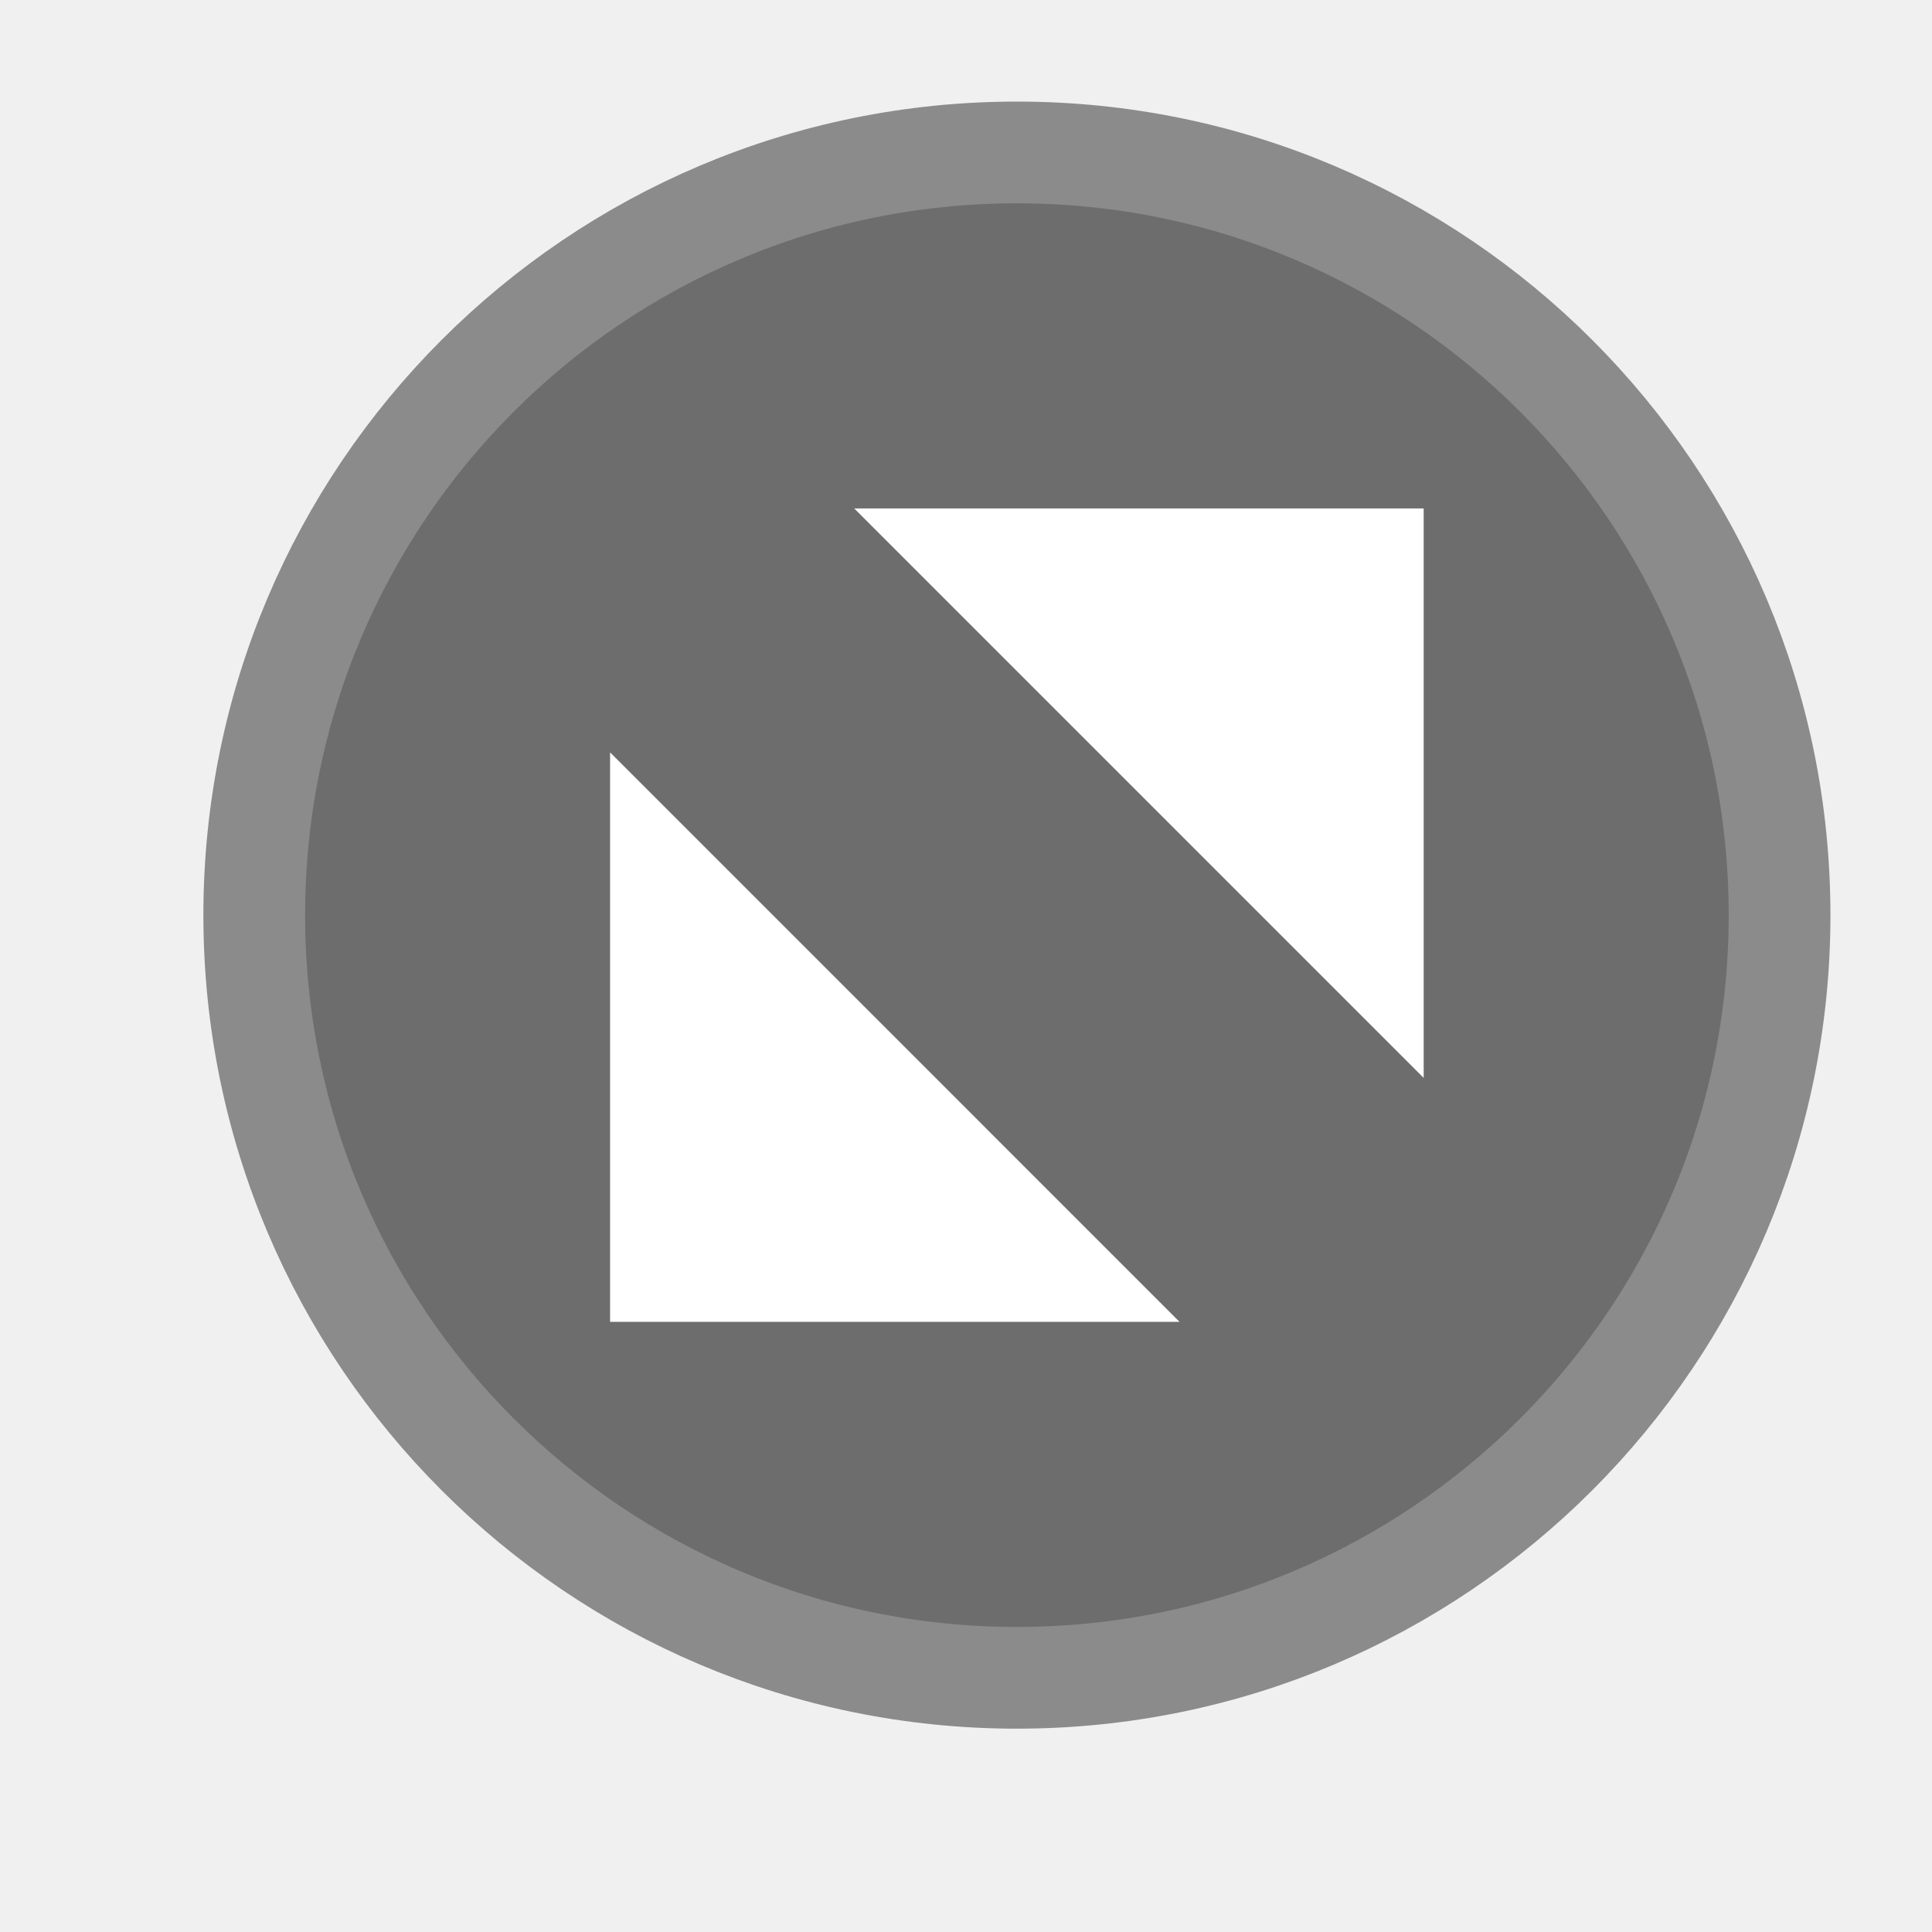
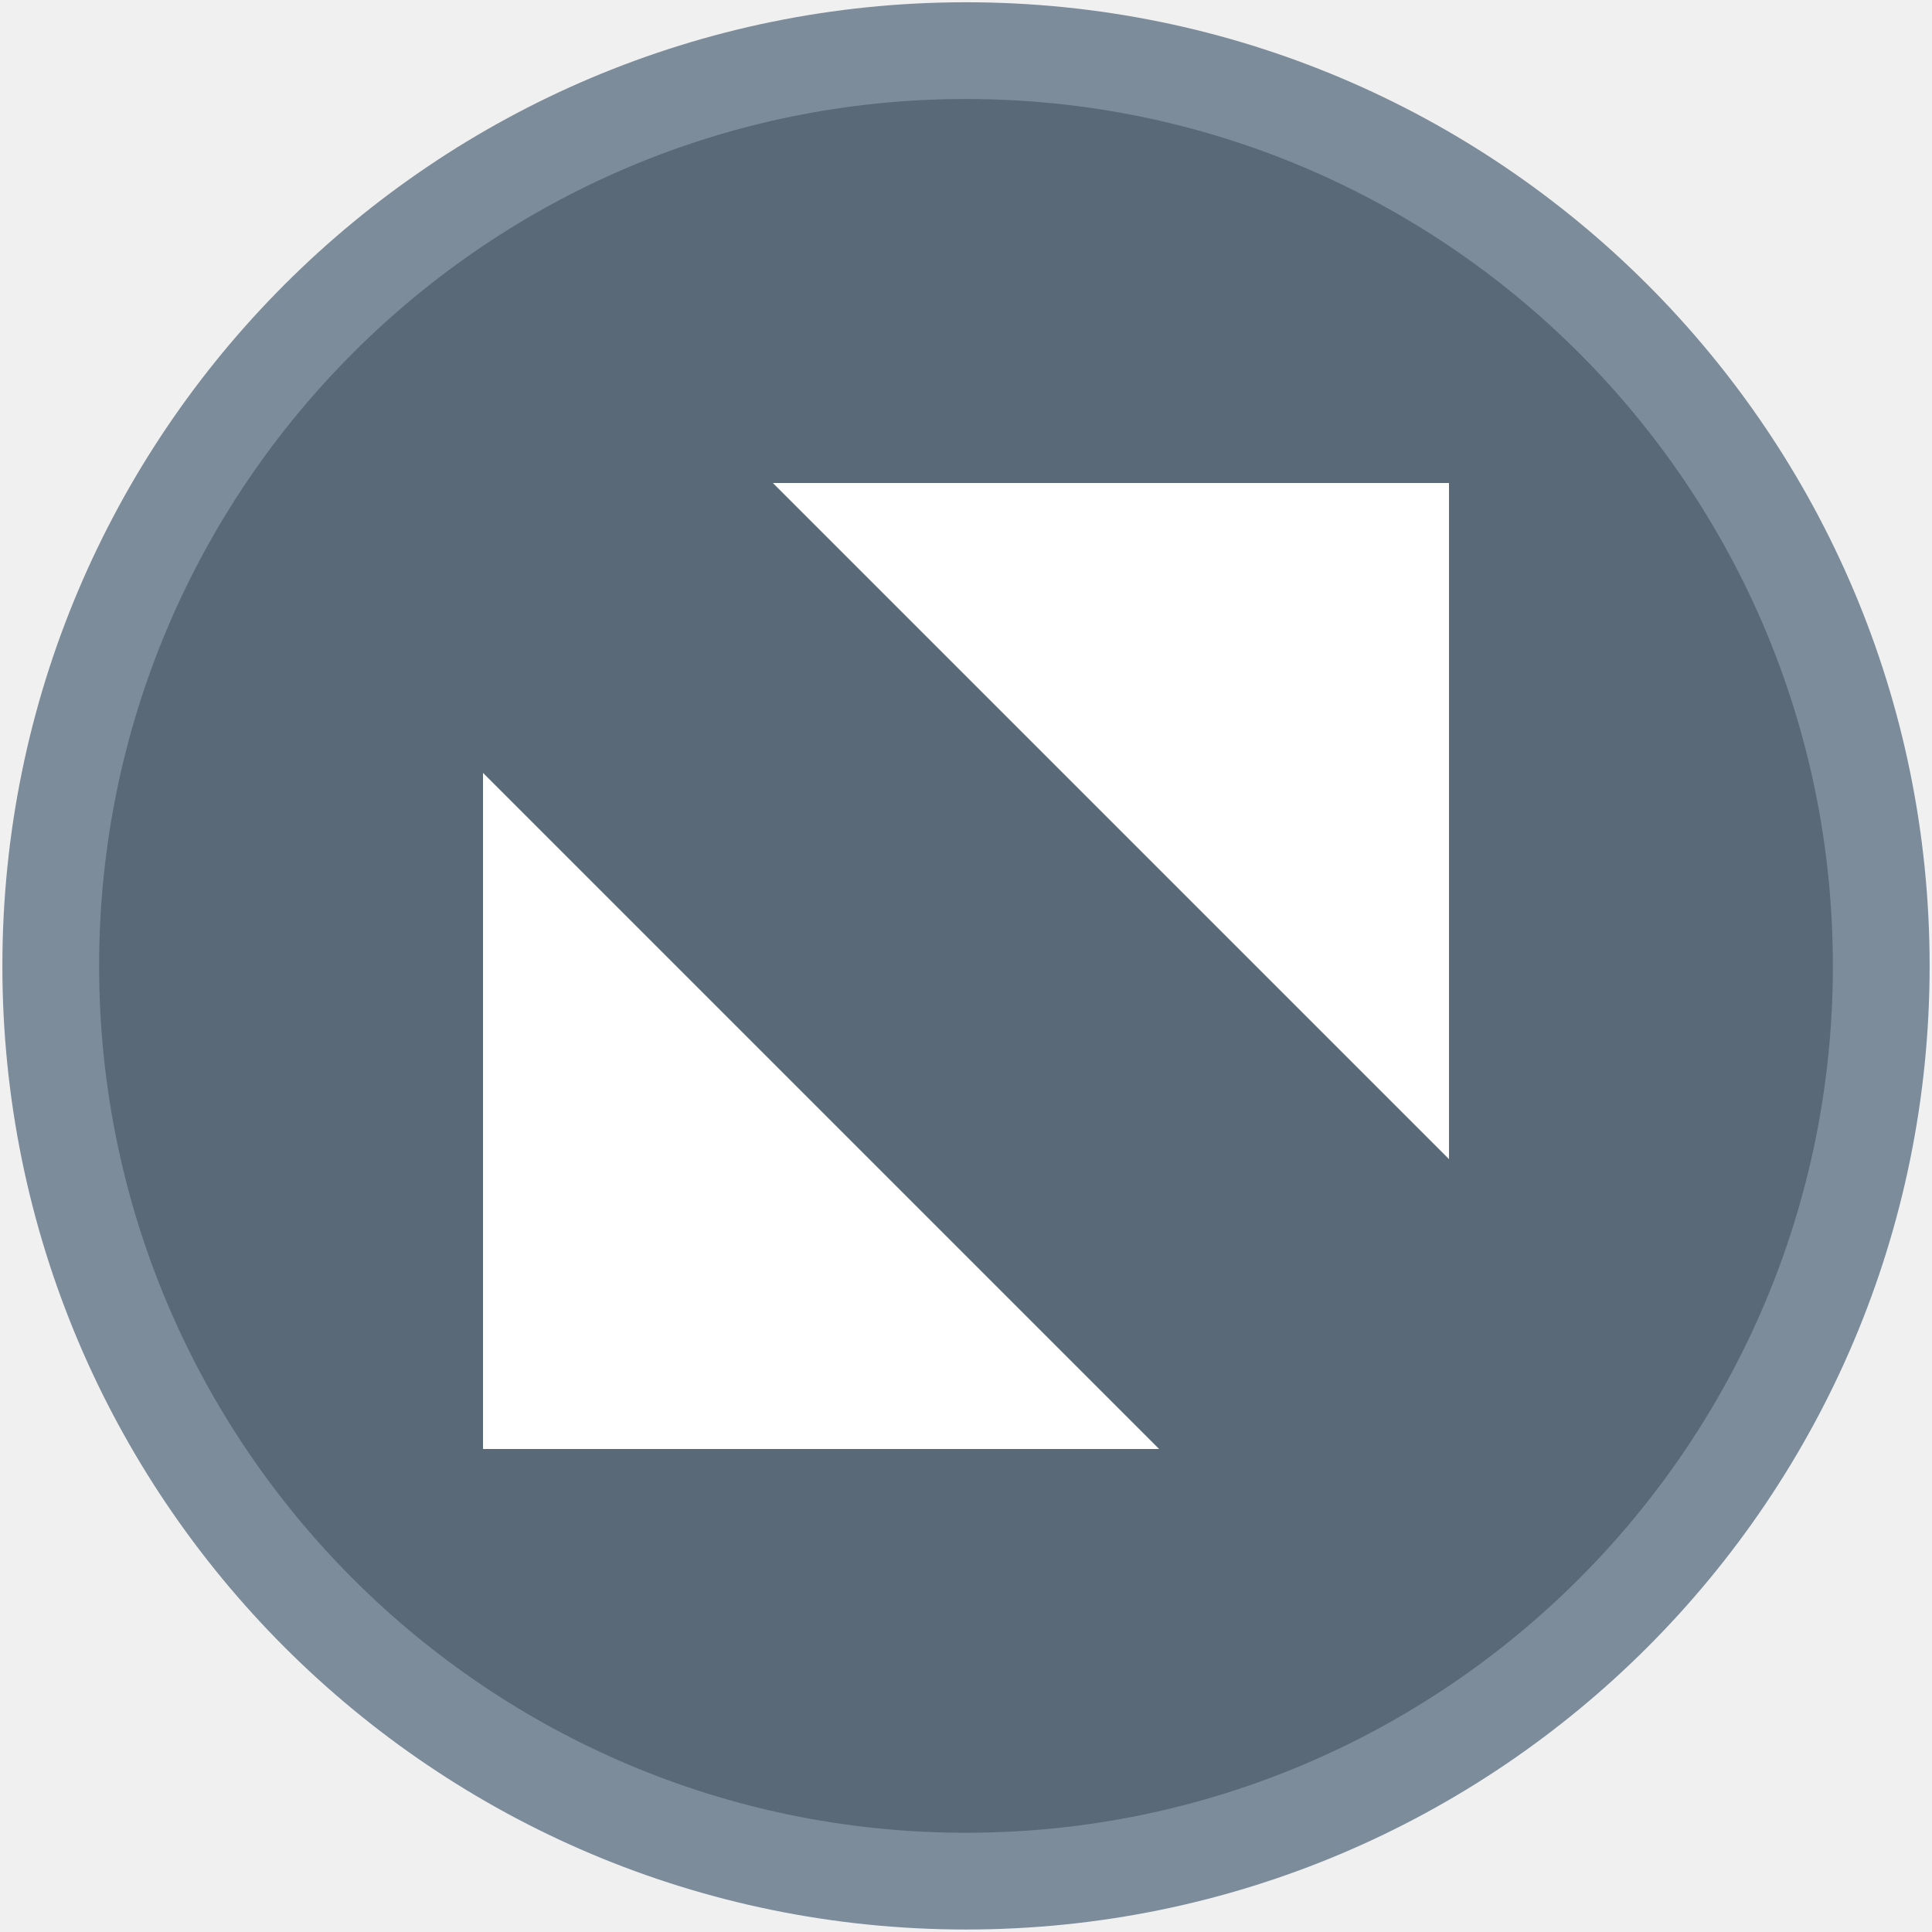
- <svg xmlns="http://www.w3.org/2000/svg" width="19" height="19" viewBox="0 0 5.027 5.027" version="1.1" id="svg8">
+ <svg xmlns="http://www.w3.org/2000/svg" id="svg8" version="1.1" viewBox="0 0 5.292 5.292" height="20" width="20">
  <defs id="defs2" />
-   <g id="layer1" transform="matrix(0.8021109,0,0,0.8021264,0.5235831,-233.728)">
-     <circle style="opacity:1;fill:#6d6d6d;fill-opacity:1;stroke:#8b8b8b;stroke-width:0.33;stroke-linecap:round;stroke-linejoin:miter;stroke-miterlimit:4;stroke-dasharray:none;stroke-opacity:1;paint-order:markers fill stroke" id="path815" cx="2.646" cy="294.354" r="2.474" />
-     <g transform="matrix(0.8,0,0,0.8,0.1935206,59.8349)" id="g843">
-       <path id="rect1044" d="M 2.406,291.5 H 4.715 v 2.309 z" style="opacity:1;fill:#ffffff;fill-opacity:1;stroke:none;stroke-width:0.362;stroke-linecap:round;stroke-linejoin:miter;stroke-miterlimit:4;stroke-dasharray:none;stroke-opacity:1;paint-order:markers fill stroke" />
-       <path id="rect1044-7" d="M 3.725,294.798 H 1.416 v -2.309 z" style="opacity:1;fill:#ffffff;fill-opacity:1;stroke:none;stroke-width:0.362;stroke-linecap:round;stroke-linejoin:miter;stroke-miterlimit:4;stroke-dasharray:none;stroke-opacity:1;paint-order:markers fill stroke" />
-     </g>
+   <g transform="translate(0,-291.7083)" id="layer1">
+     <circle r="2.507" cy="294.354" cx="2.646" id="path815" style="opacity:1;fill:#5a6978;fill-opacity:1;stroke:#7d8c9b;stroke-width:0.265;stroke-linecap:round;stroke-linejoin:miter;stroke-miterlimit:4;stroke-dasharray:none;stroke-opacity:1;paint-order:markers fill stroke" />
  </g>
+   <path id="rect1044" style="opacity:1;fill:#ffffff;fill-opacity:1;stroke:none;stroke-width:0.29;stroke-linecap:round;stroke-linejoin:miter;stroke-miterlimit:4;stroke-dasharray:none;stroke-opacity:1;paint-order:markers fill stroke" d="M 2.117,1.323 3.969,3.175 V 1.323 Z m -0.794,0.794 v 1.852 h 1.852 z" />
</svg>
